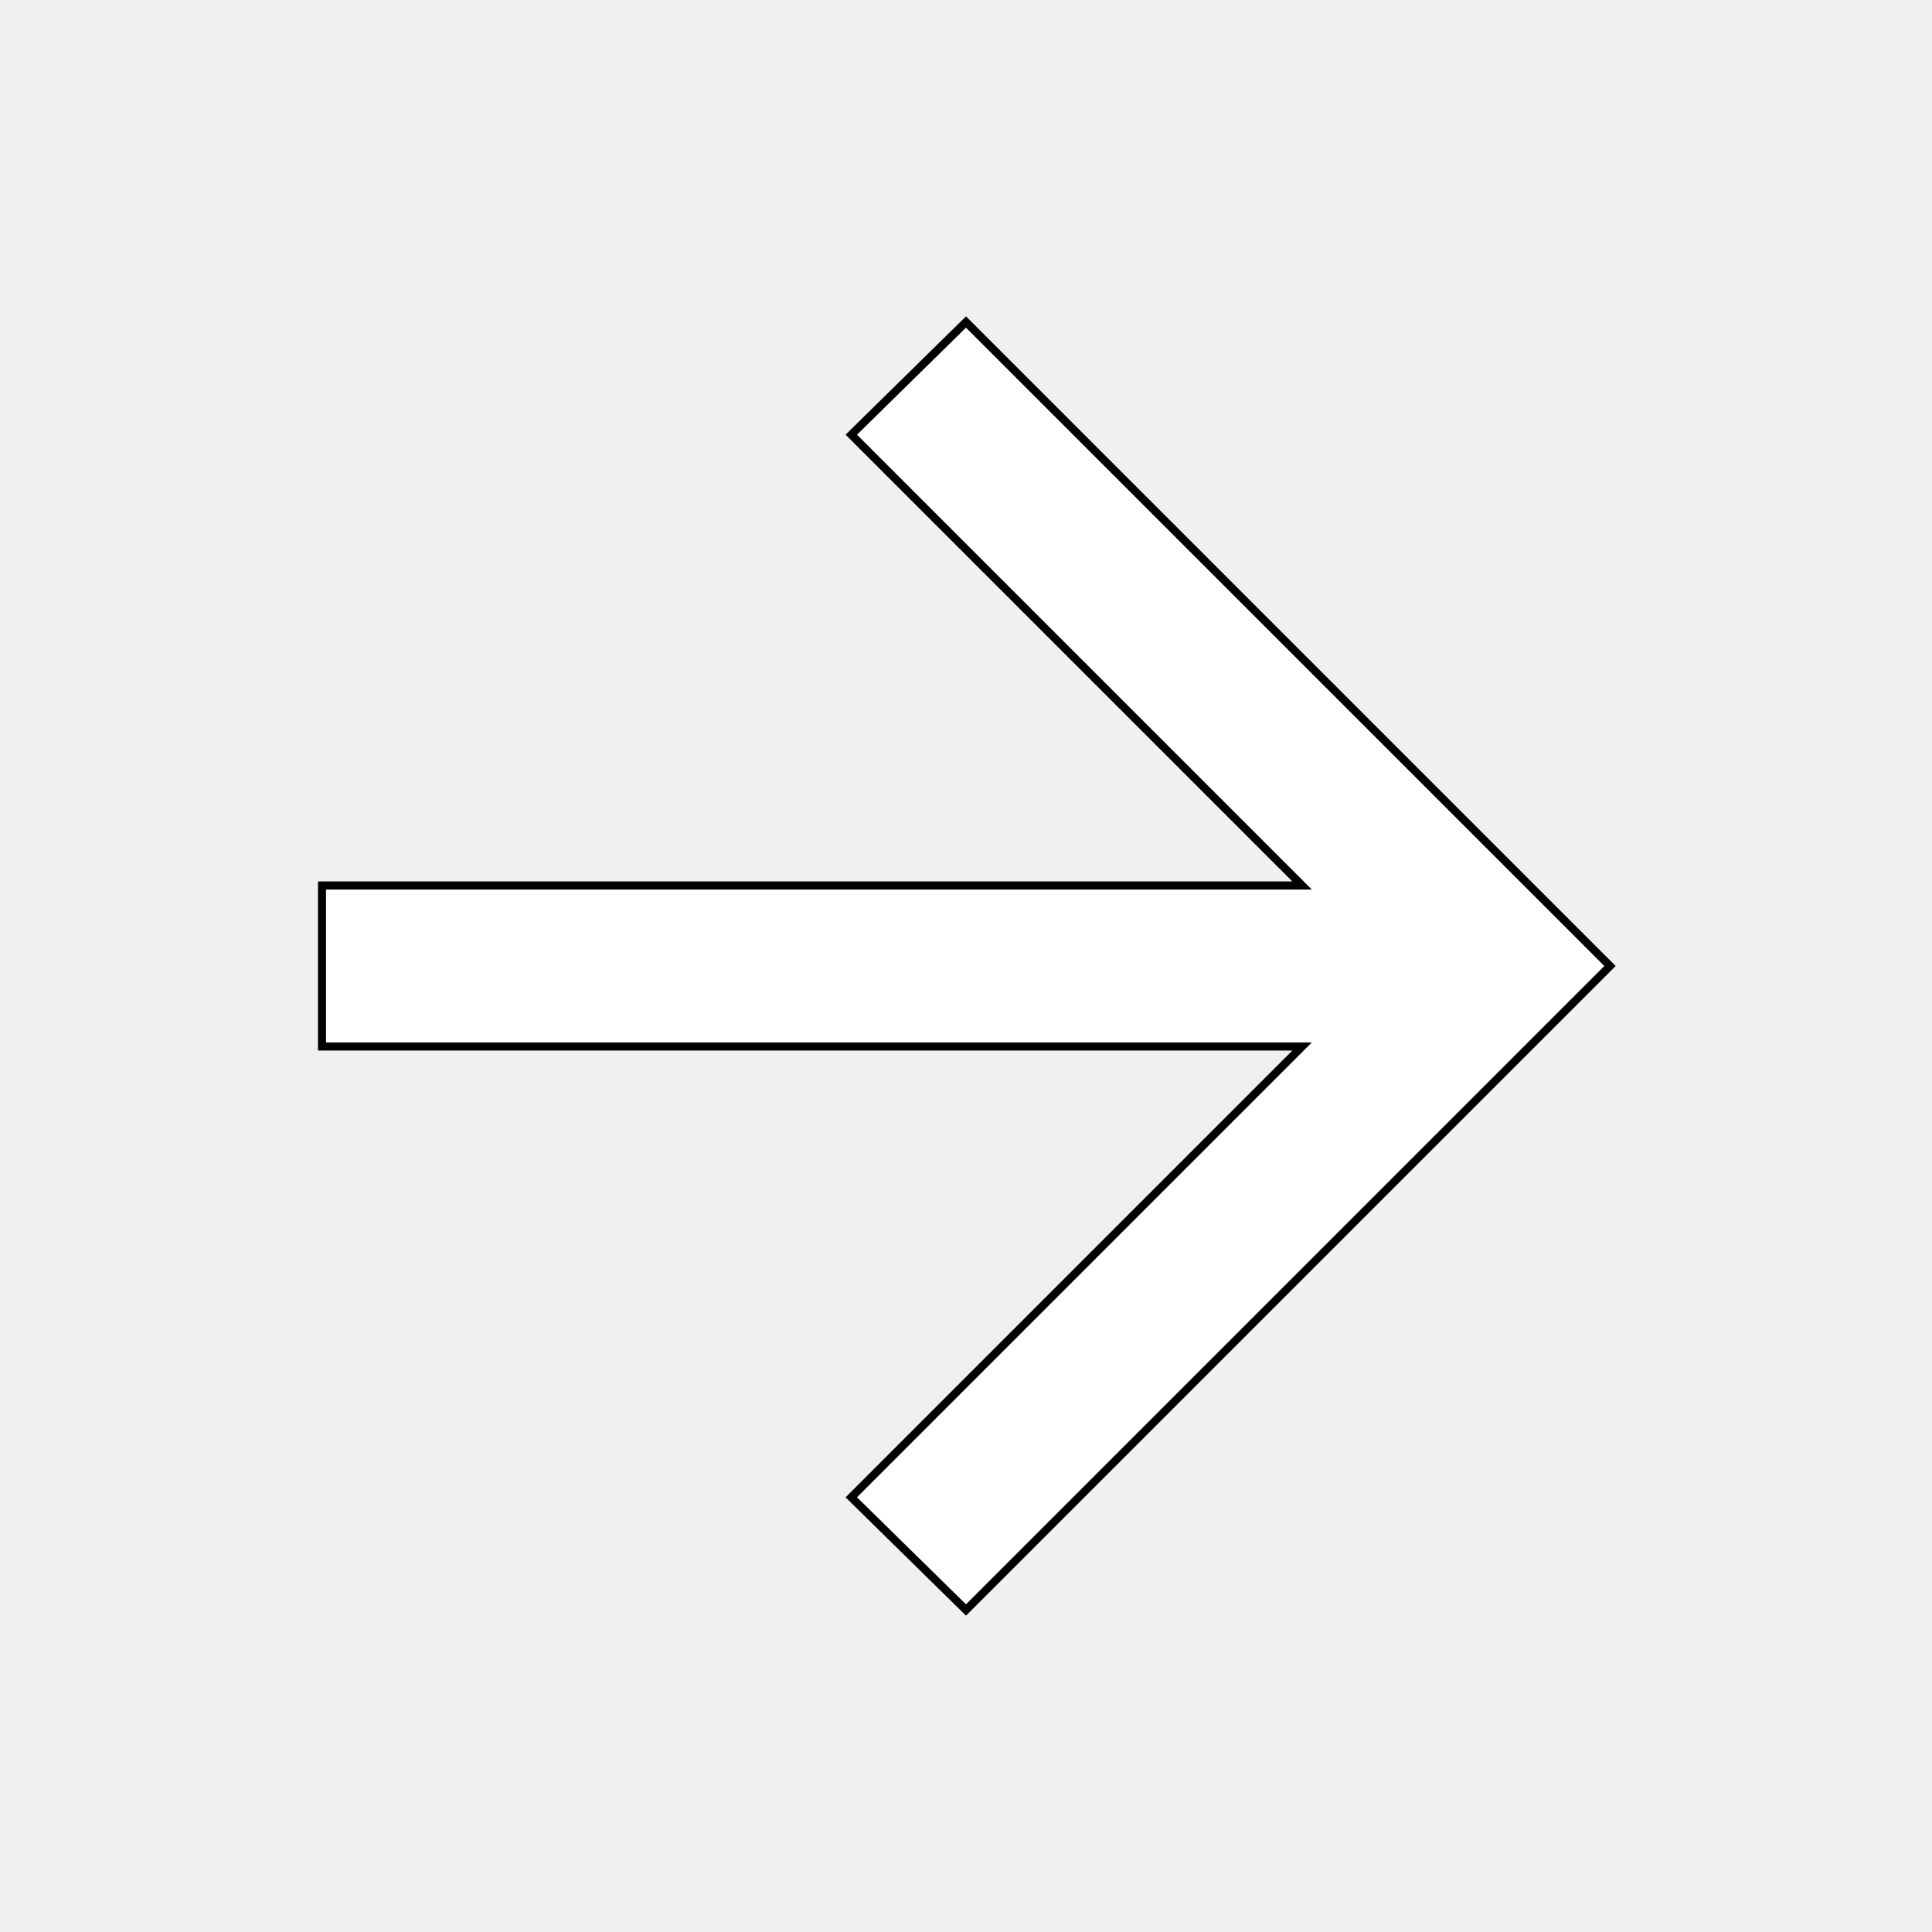
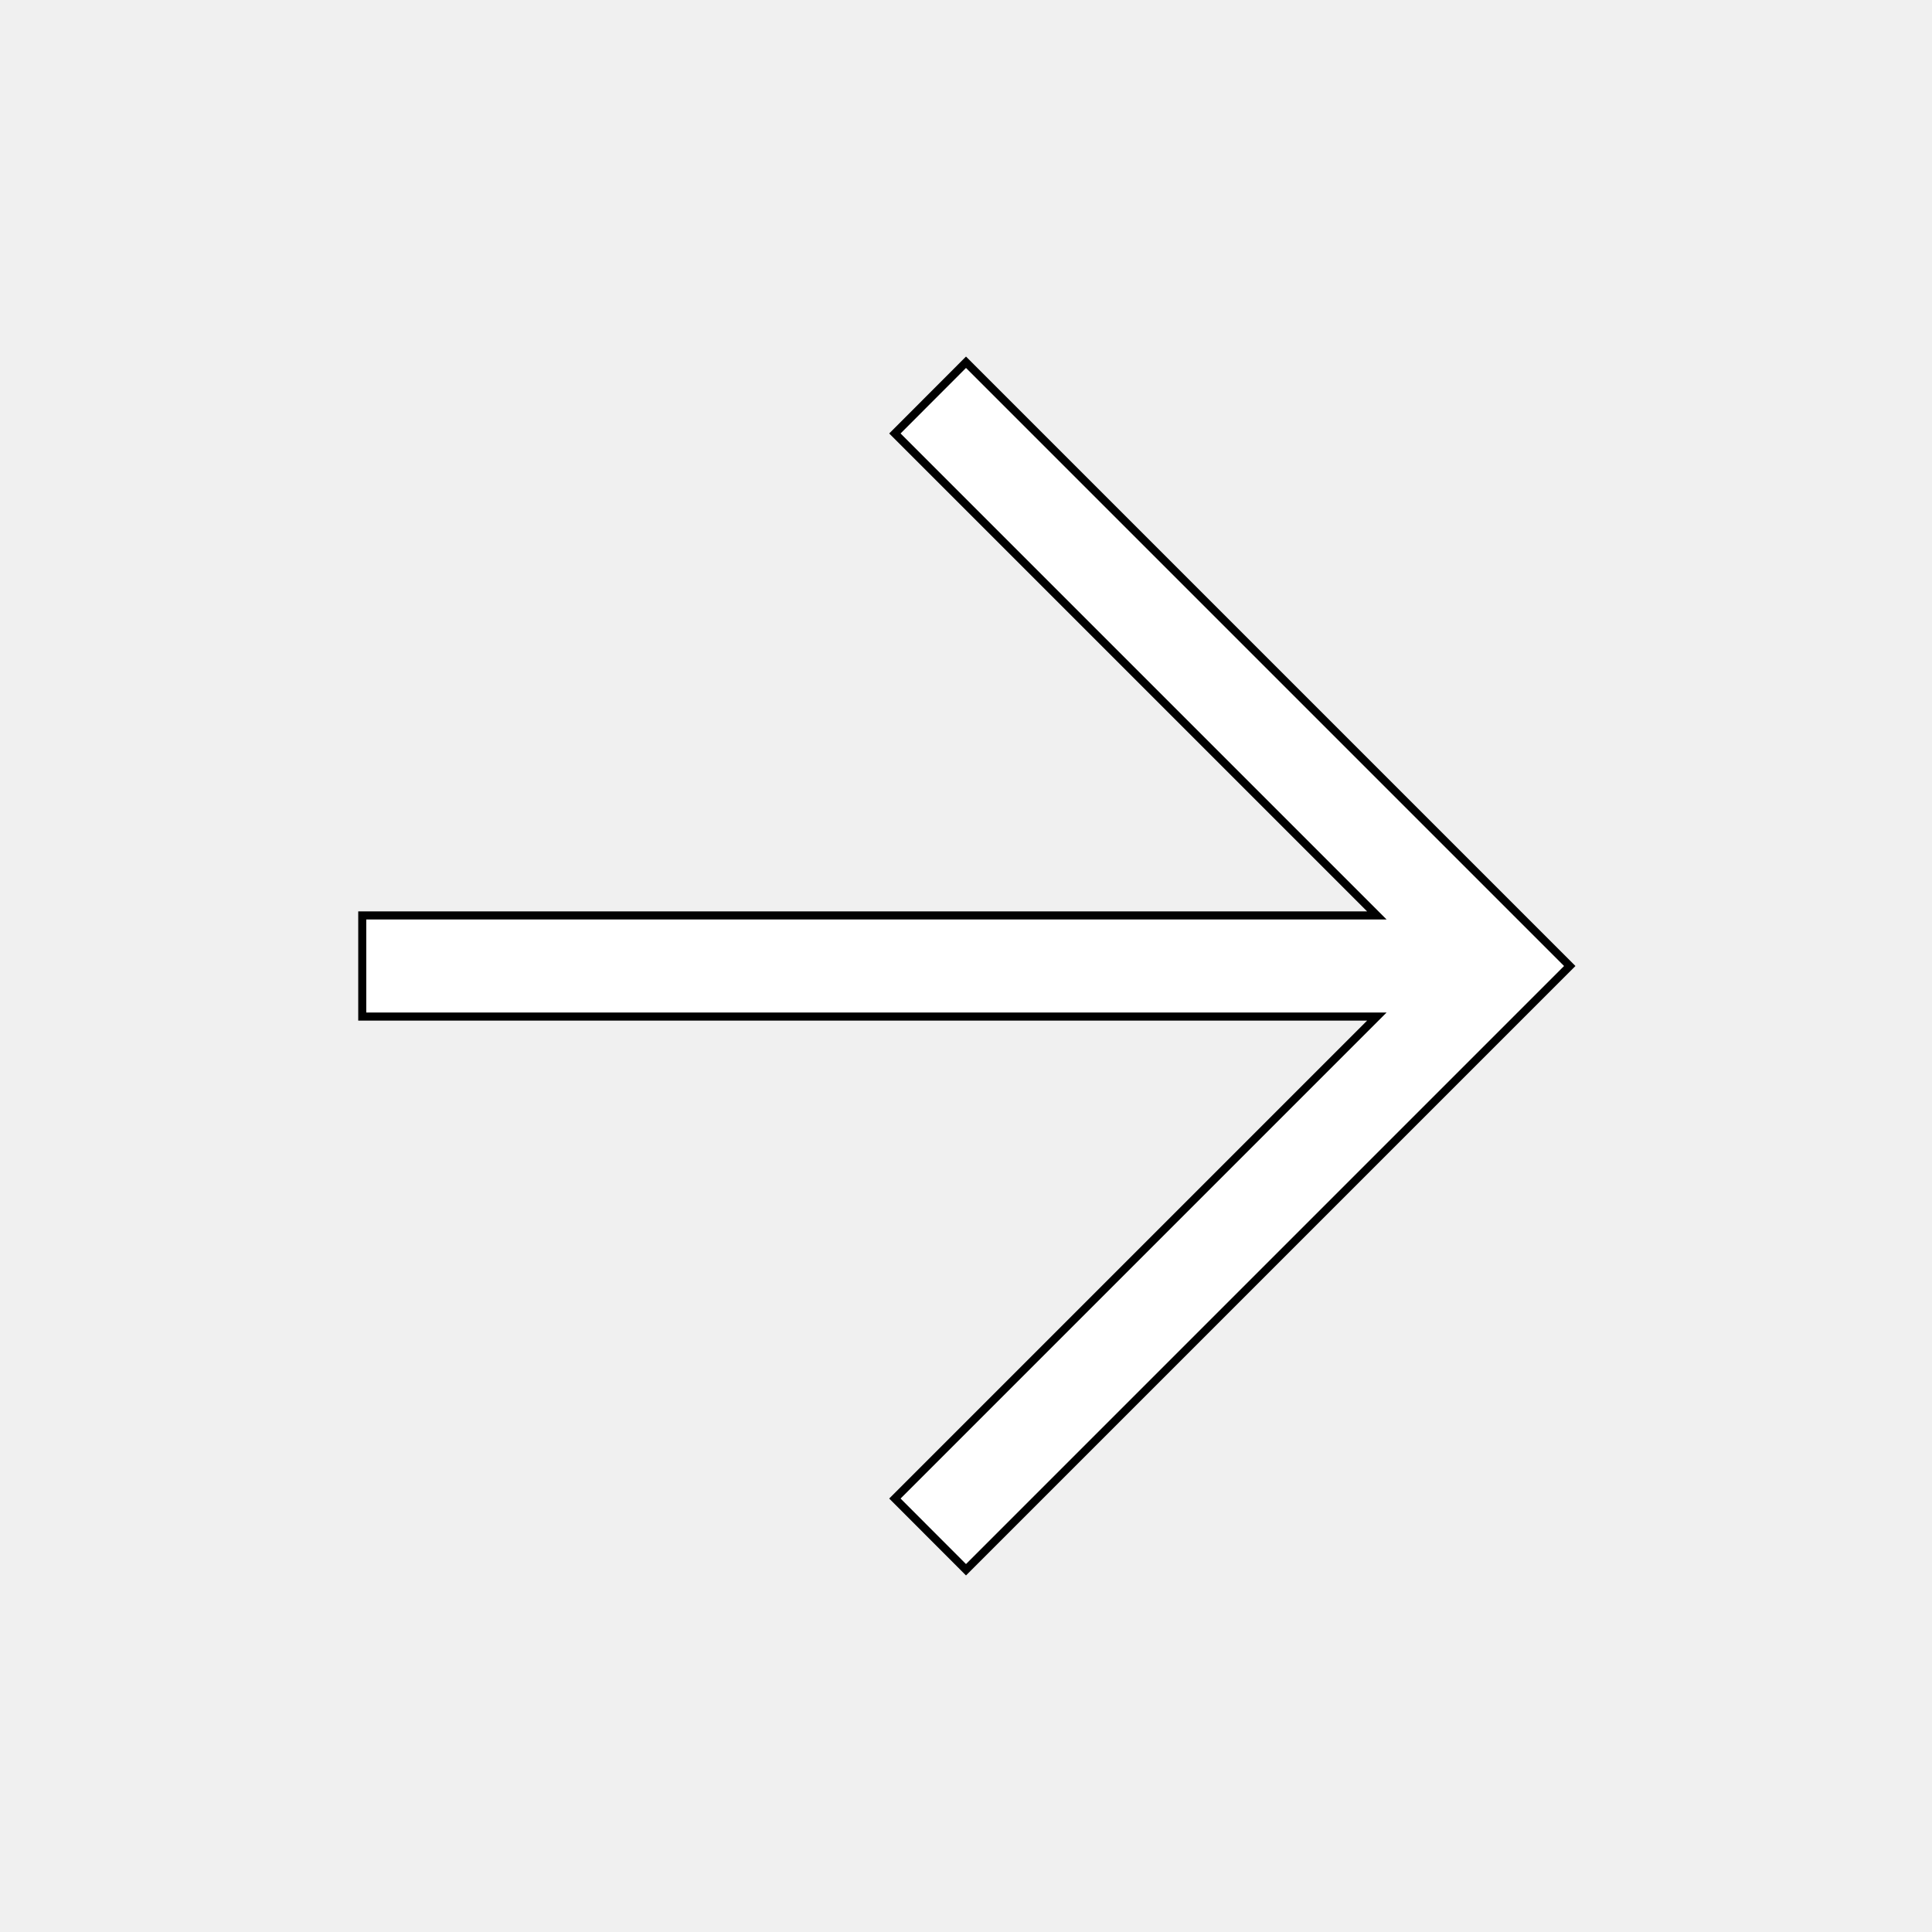
- <svg xmlns="http://www.w3.org/2000/svg" height="24" viewBox="0 -960 960 960" width="24">
-   <path stroke-width="4" stroke="#000000" fill="#ffffff" d="M647-440H160v-80h487L423-744l57-56 320 320-320 320-57-56 224-224Z" />
+ <svg xmlns="http://www.w3.org/2000/svg" height="40" viewBox="0 -960 960 960" width="40">
+   <path fill="#ffffff" stroke-width="4" stroke="#000000" d="M684.155-454.873H180.001v-50.254h504.154L444.668-744.615 480-779.999 779.999-480 480-180.001l-35.332-35.384 239.487-239.488Z" />
</svg>
